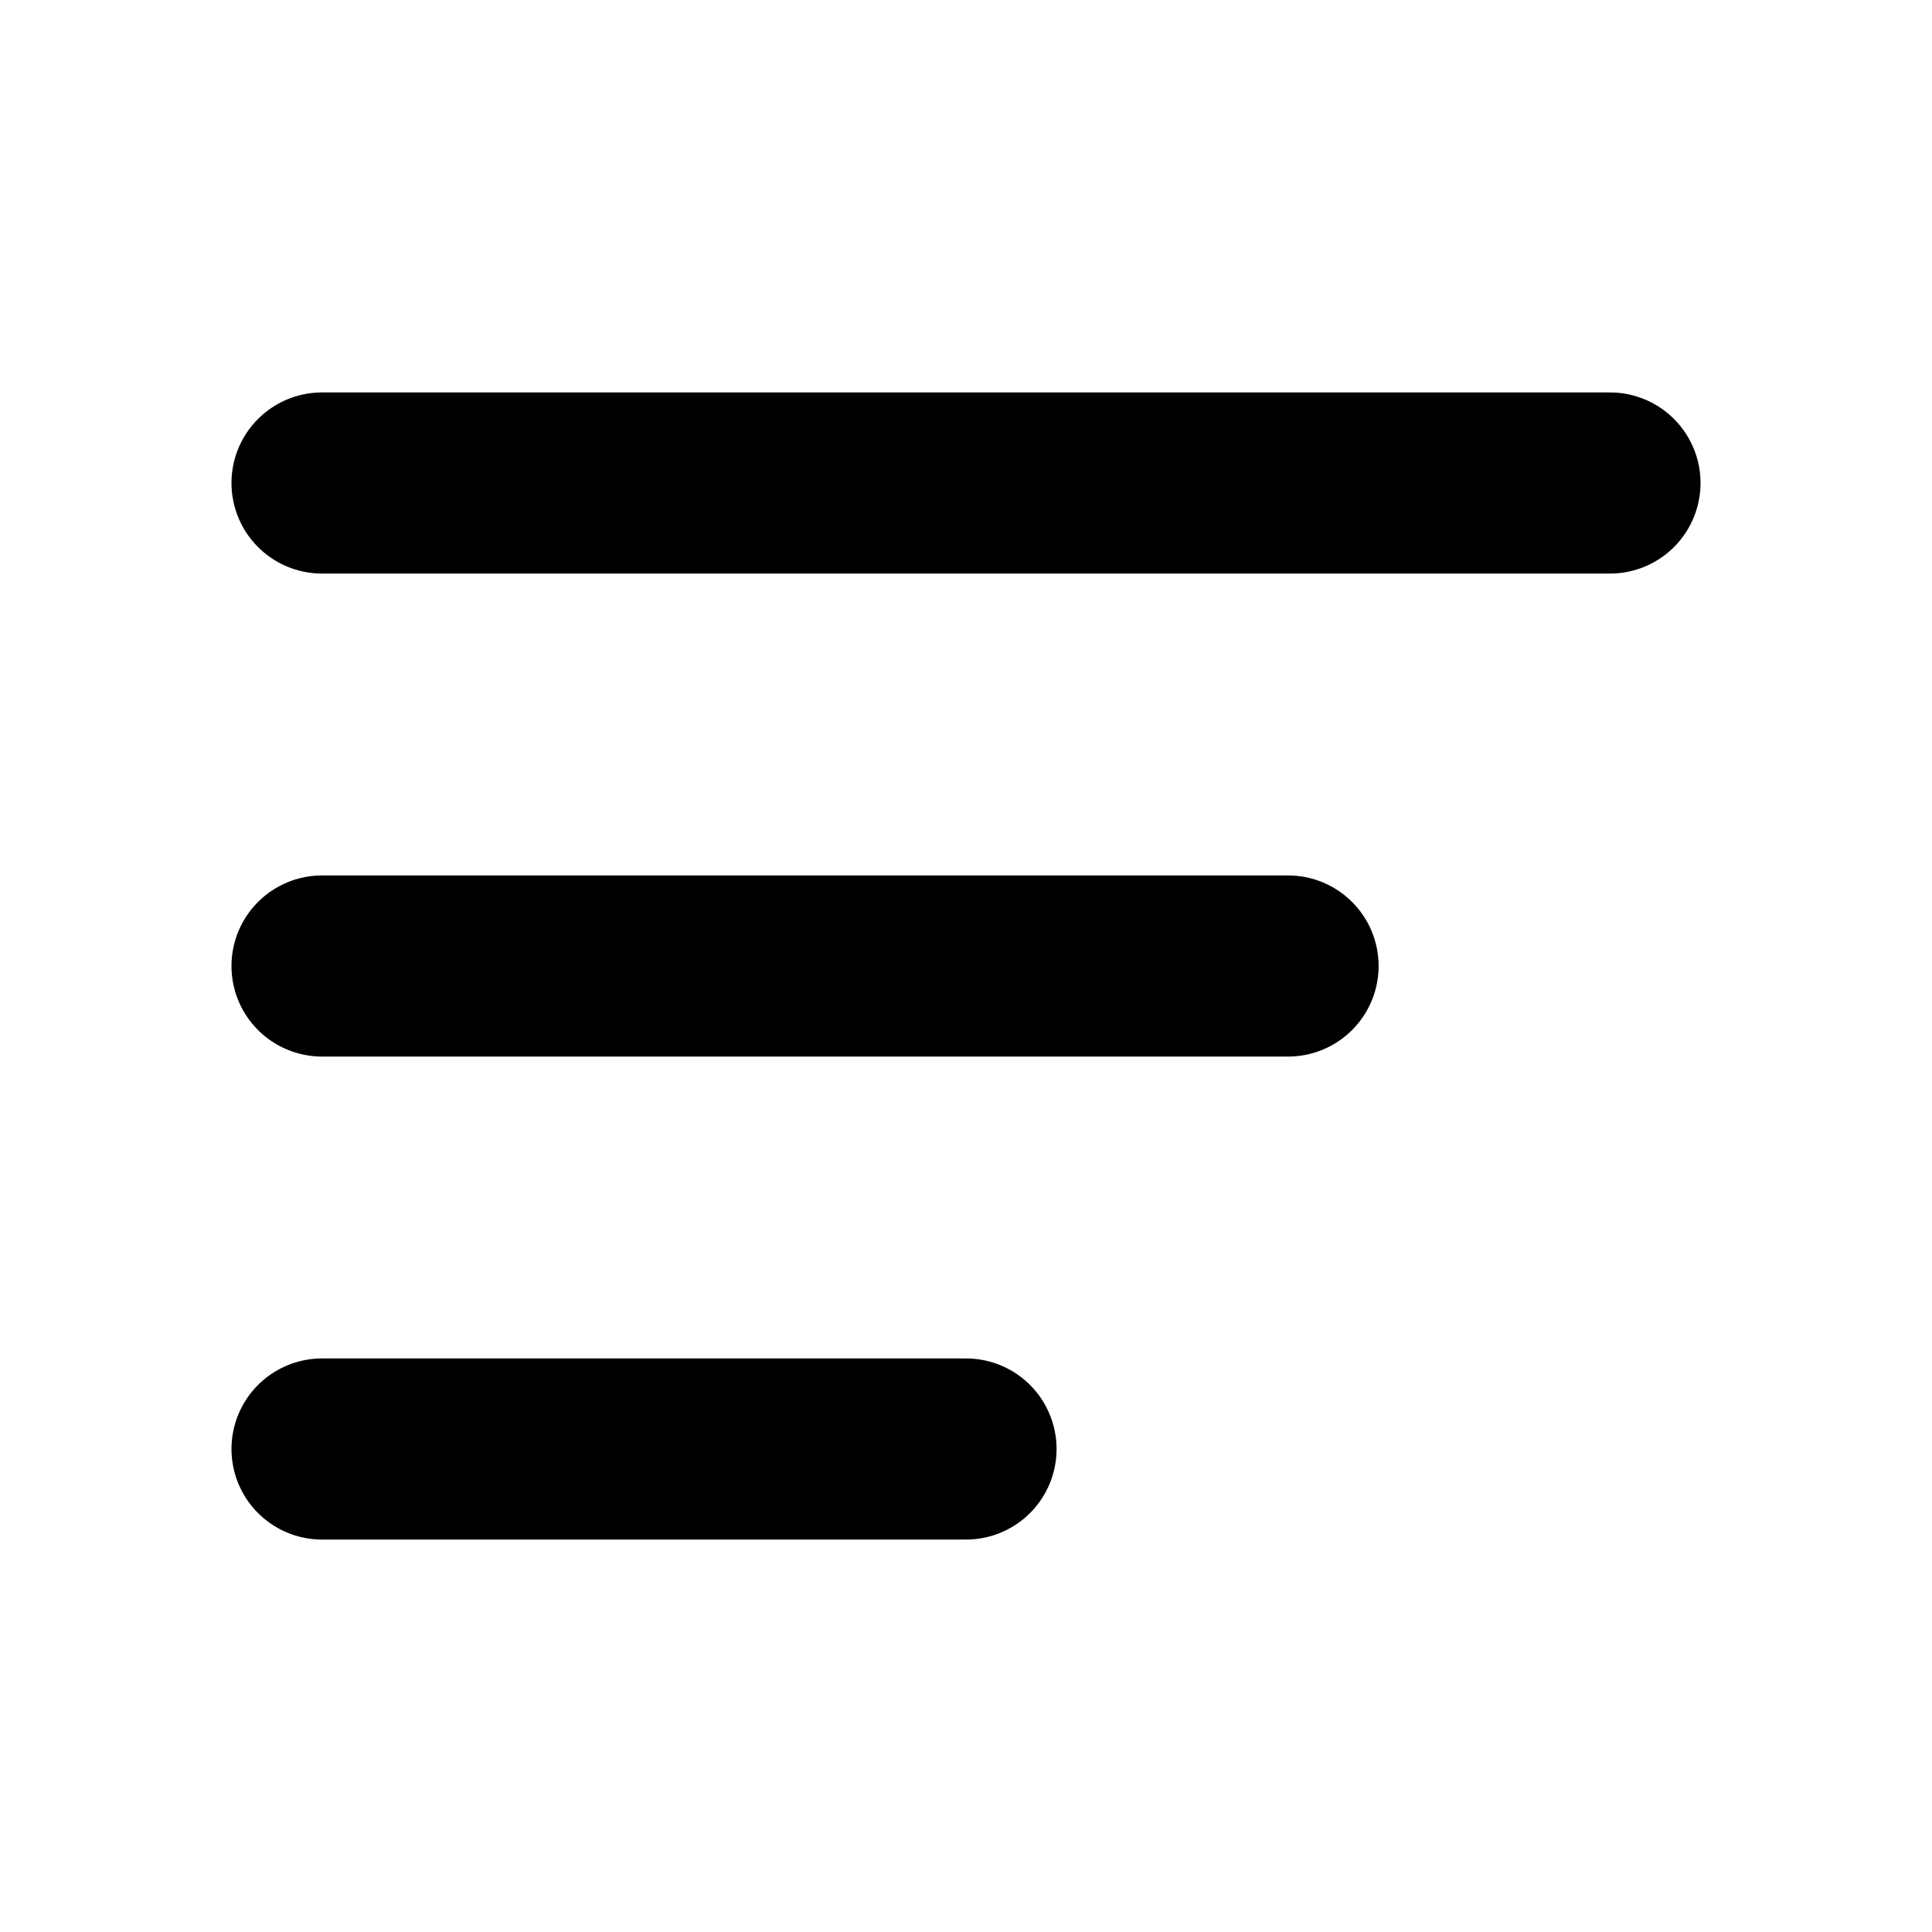
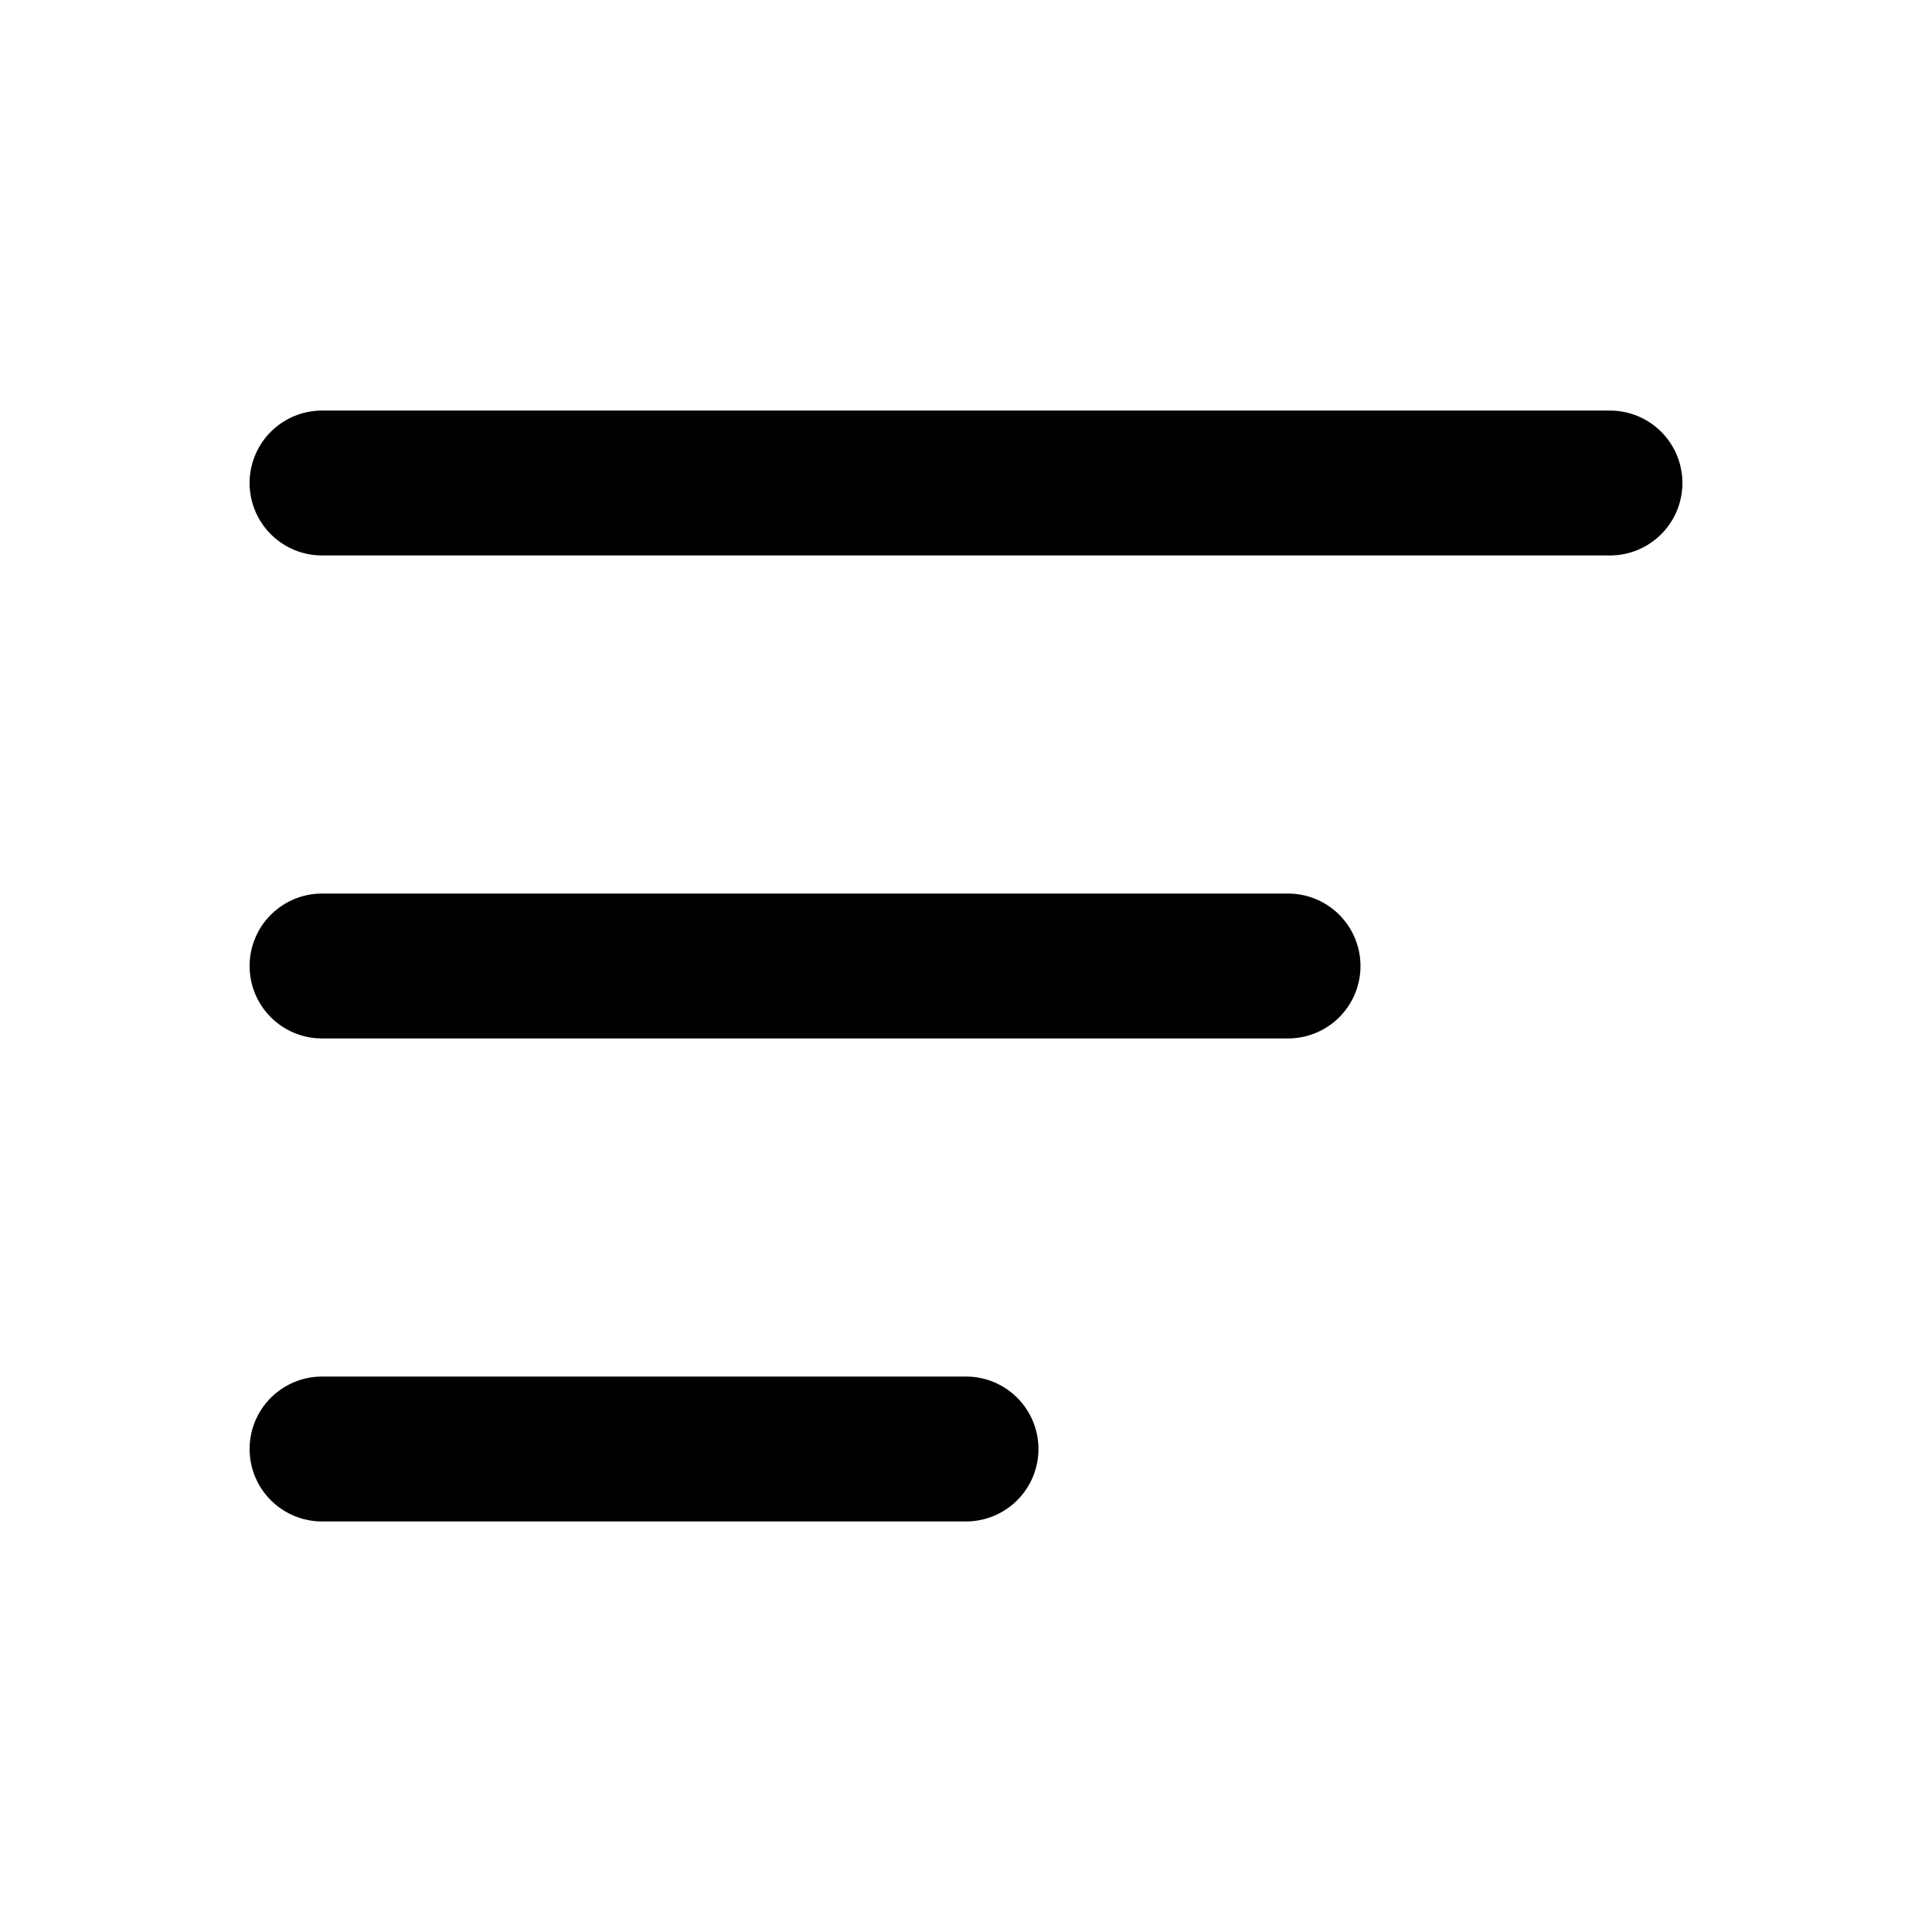
<svg xmlns="http://www.w3.org/2000/svg" width="16" height="16" fill="none">
-   <path stroke="#000" stroke-linecap="round" stroke-linejoin="round" stroke-width="1.5" d="M2.667 8h8M2.667 4h10.666M2.667 12H8" />
+   <path stroke="#000" stroke-linecap="round" stroke-linejoin="round" stroke-width="1.2" d="M2.667 8h8M2.667 4h10.666M2.667 12H8" />
</svg>
